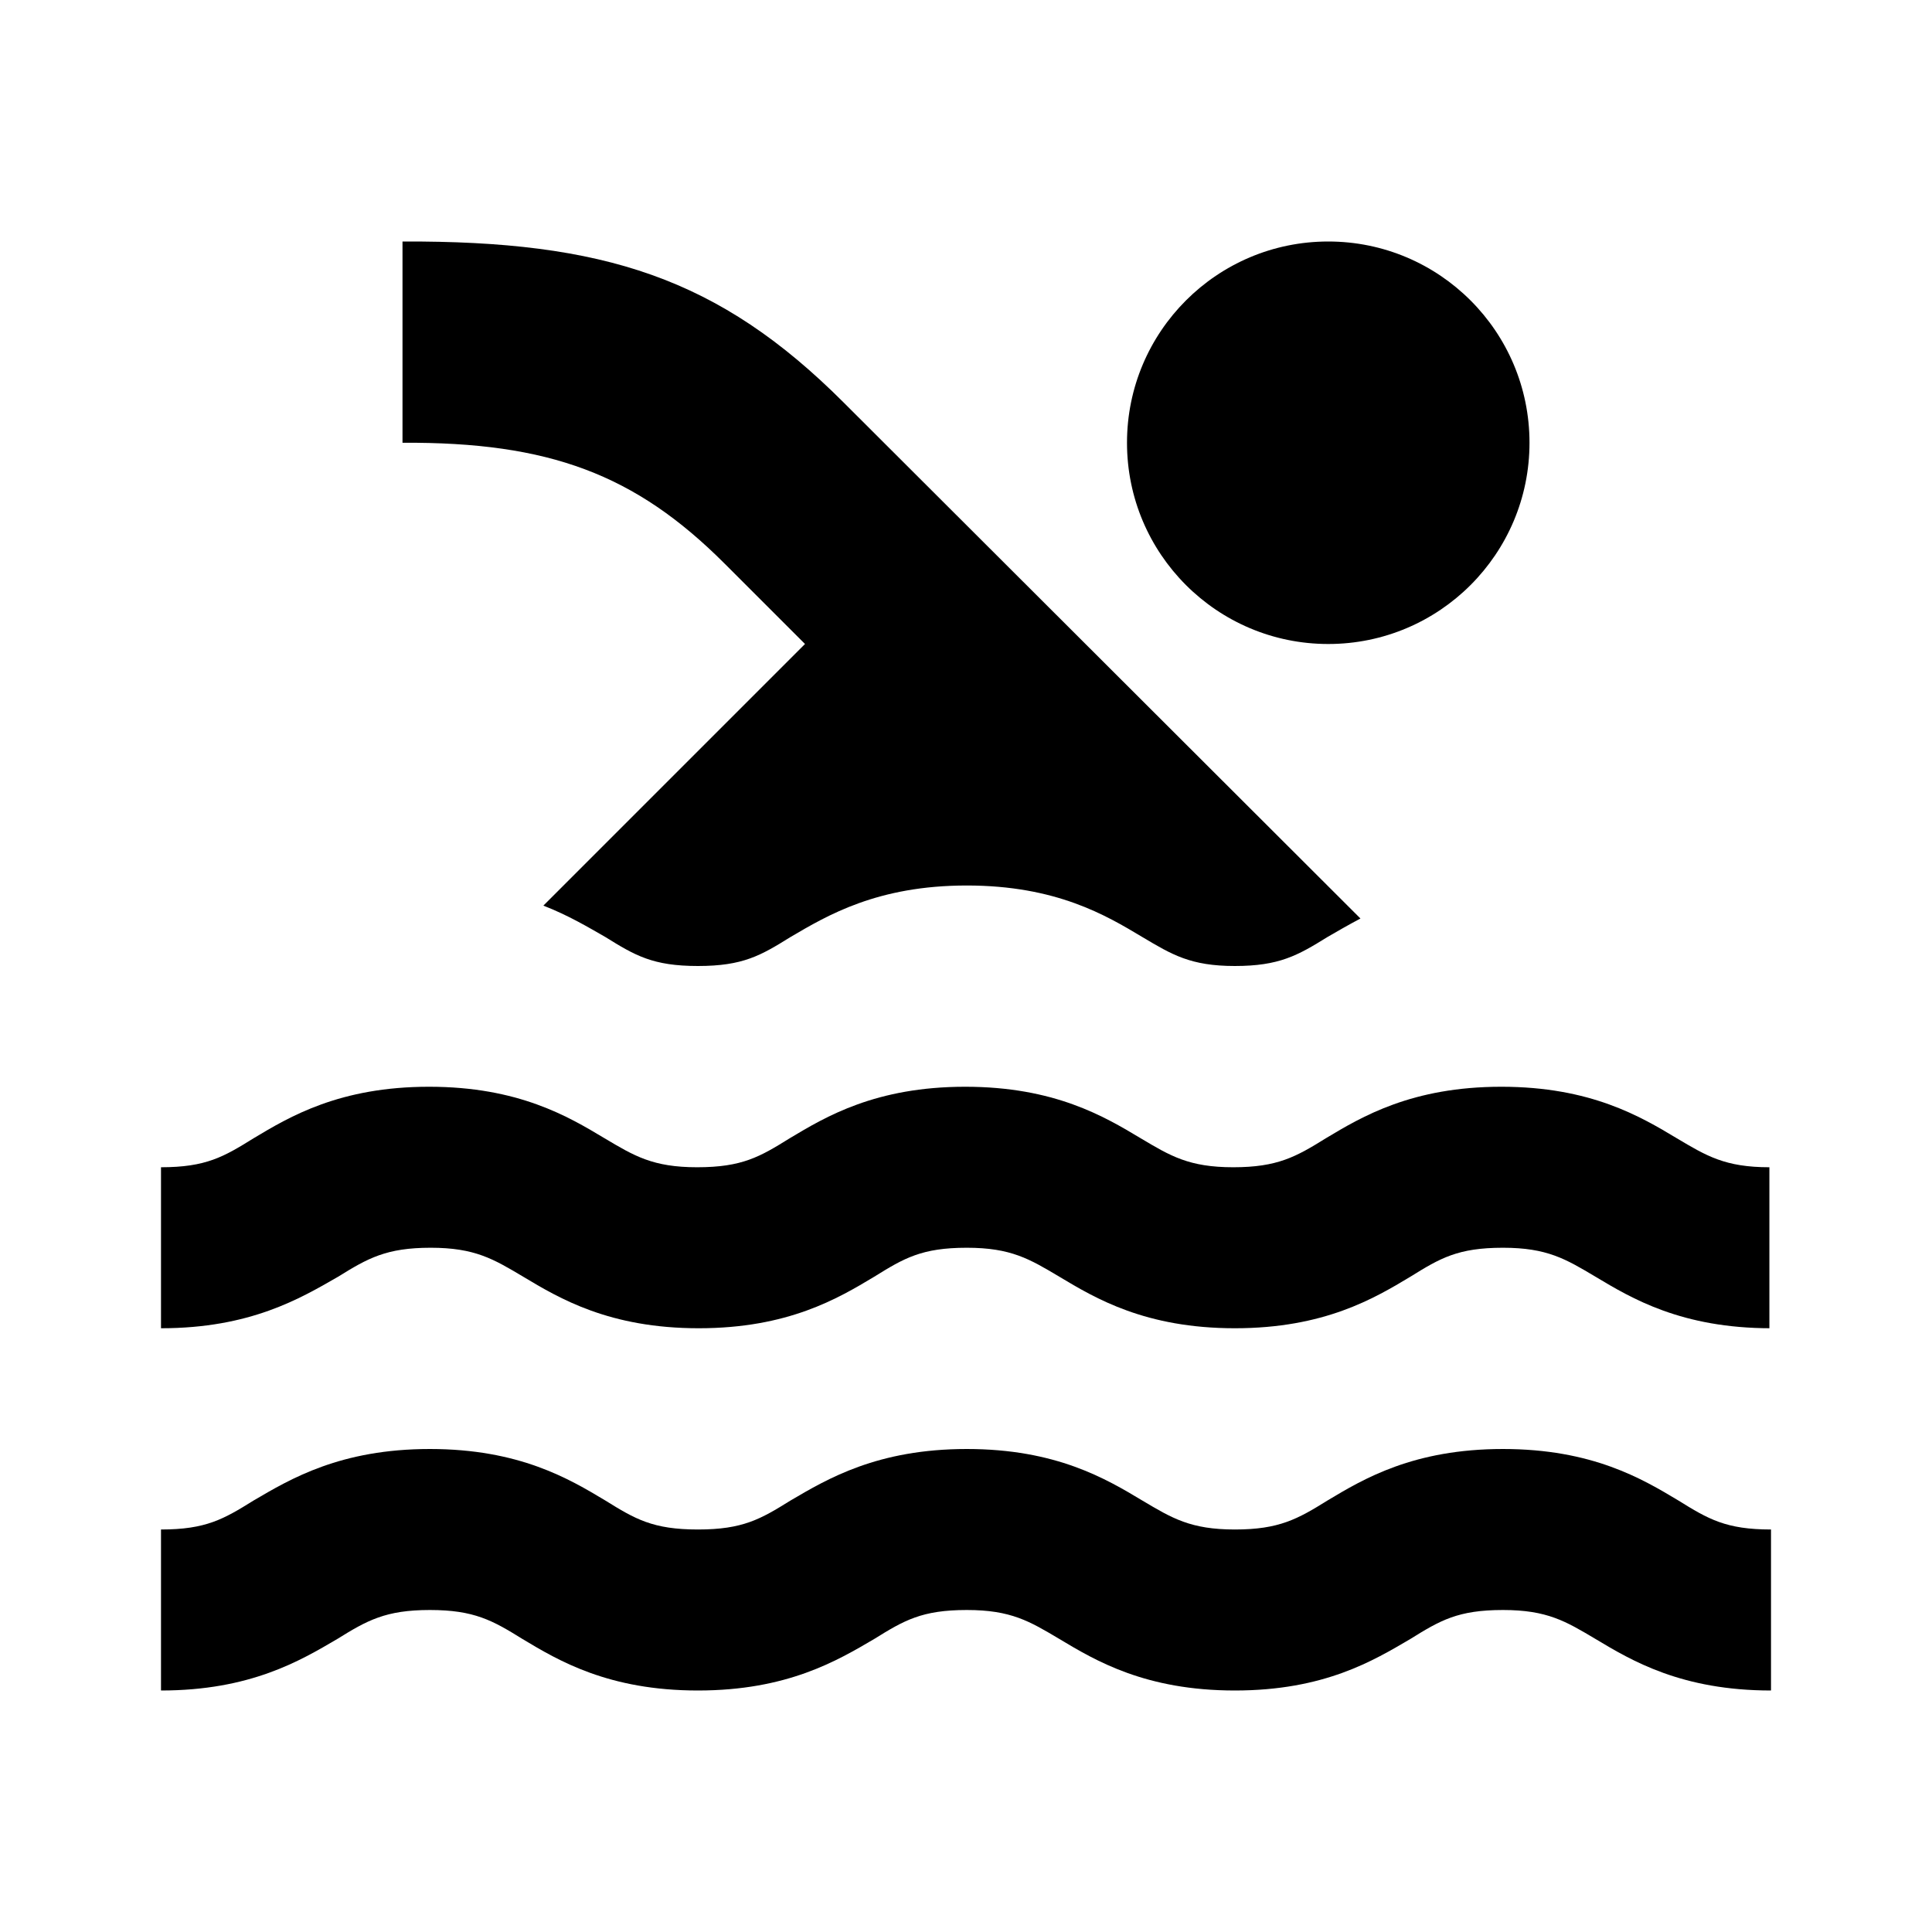
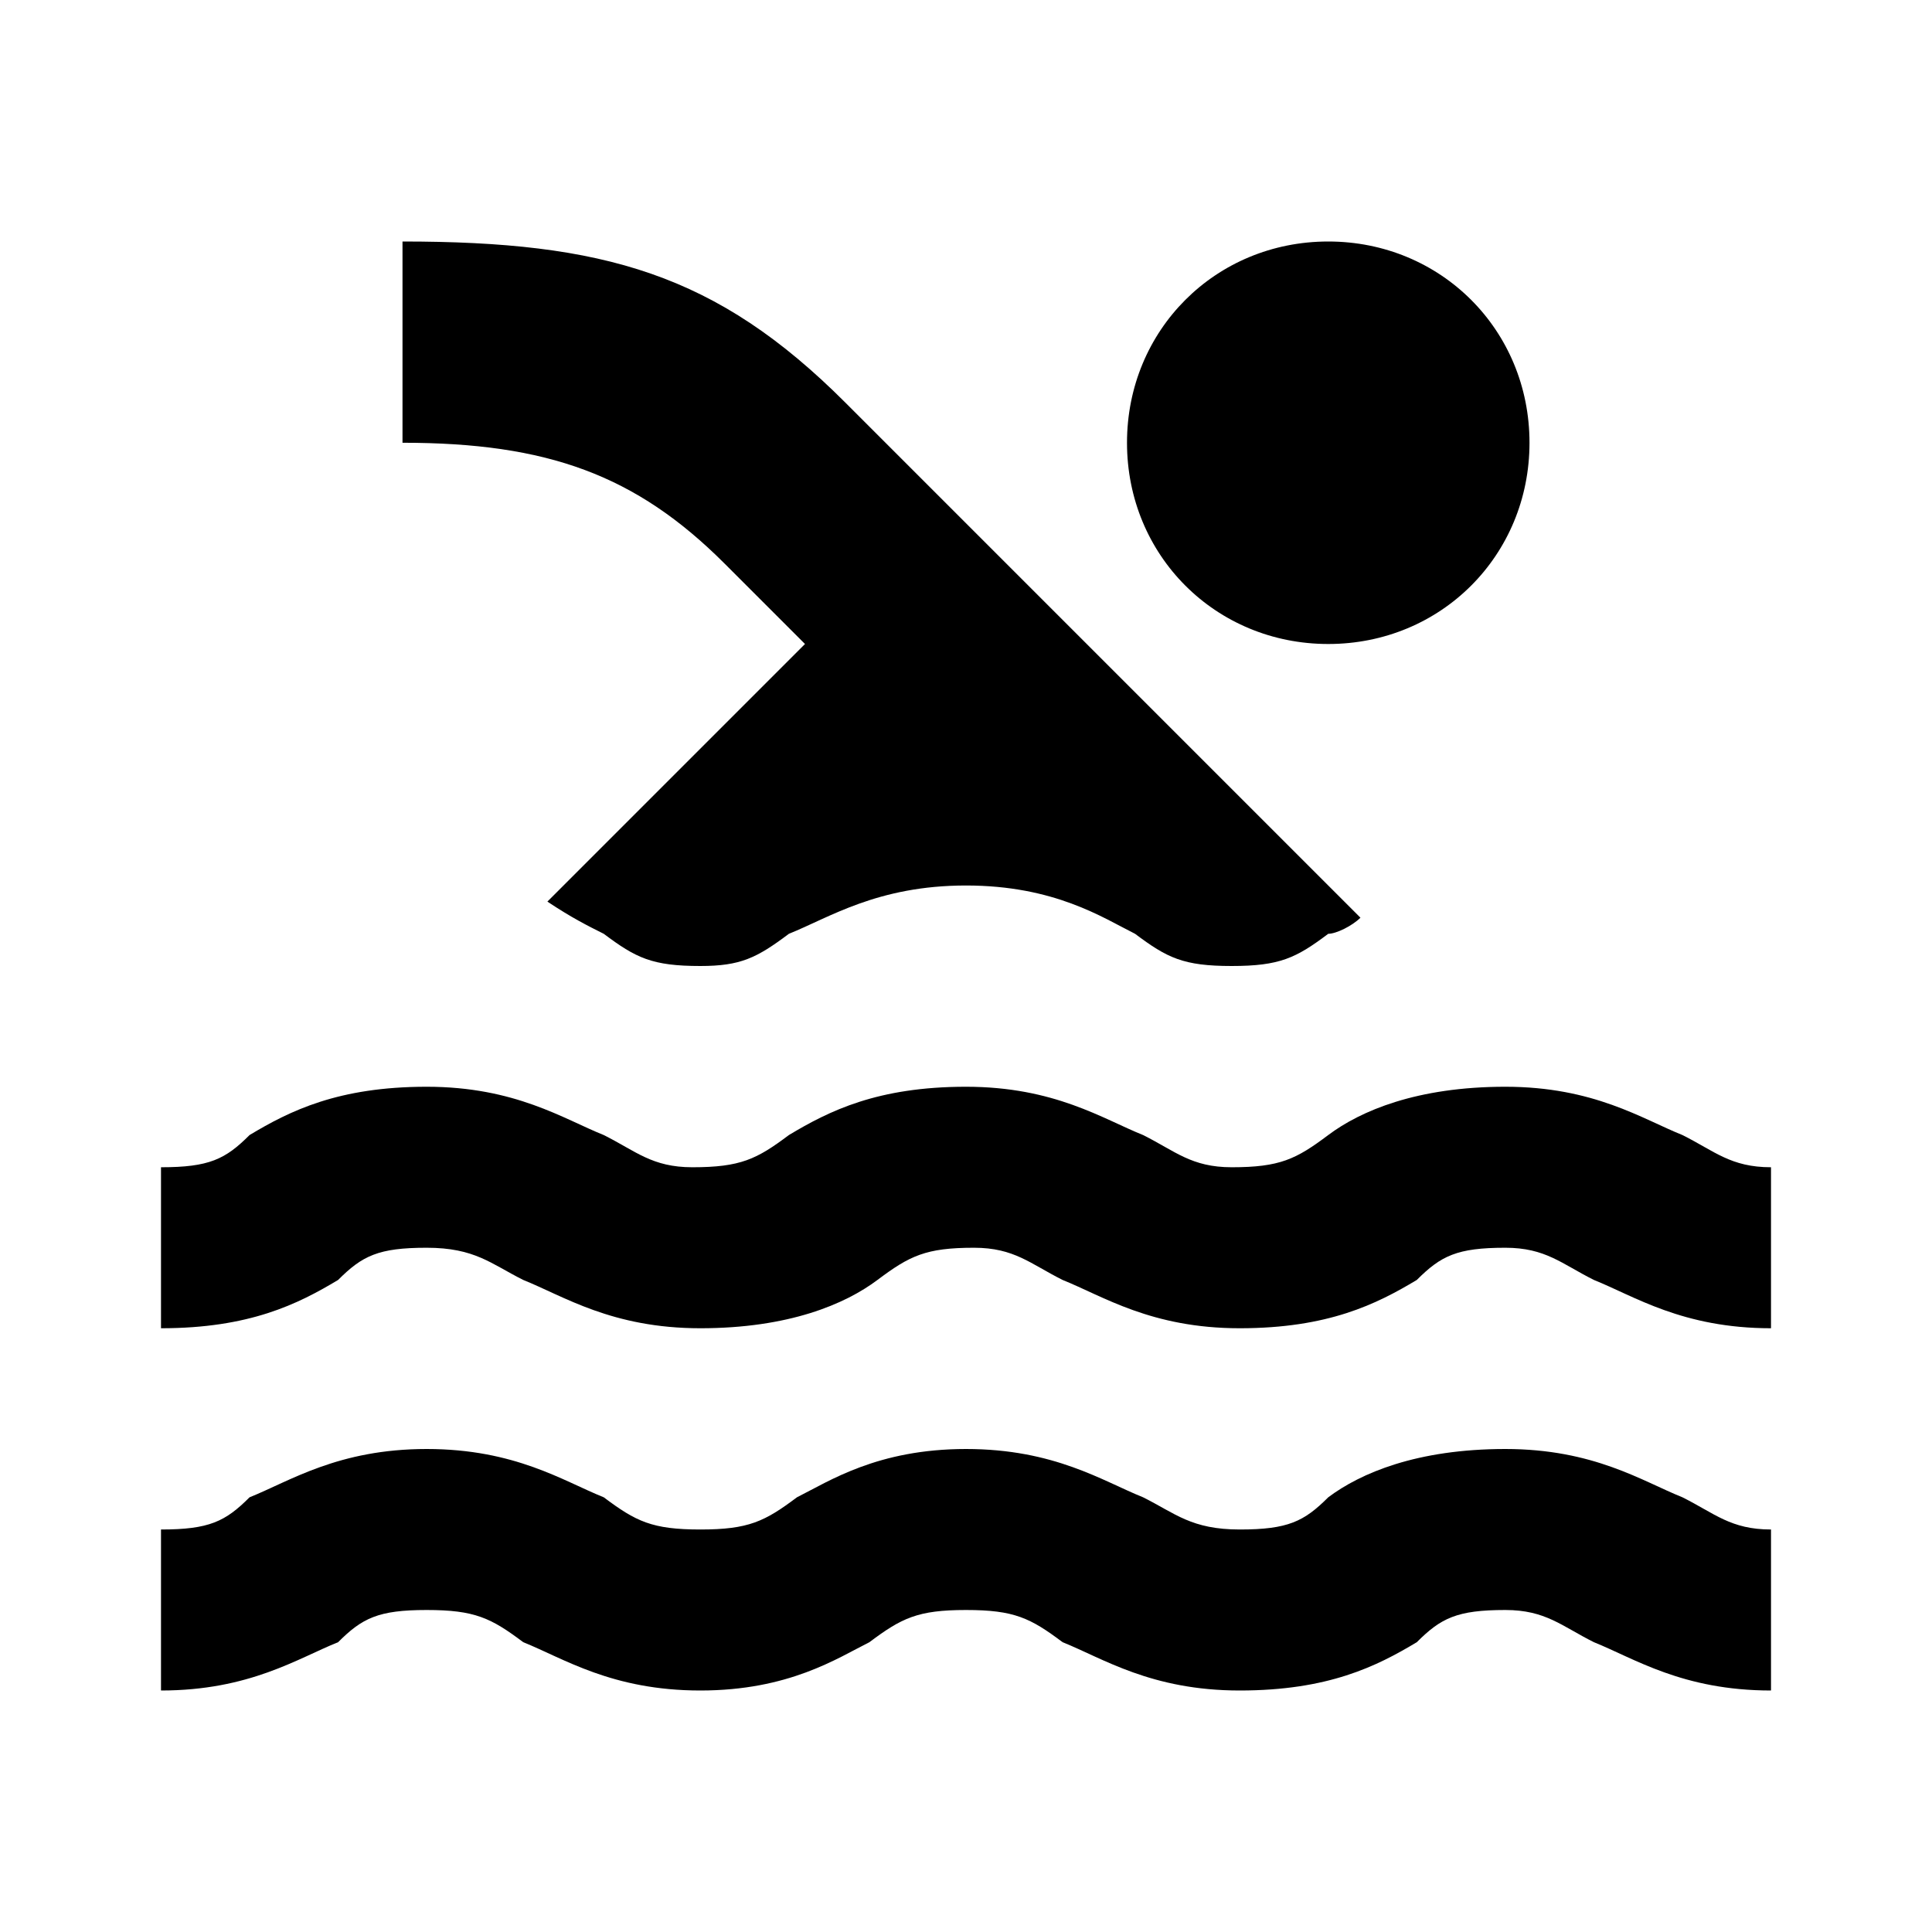
- <svg xmlns="http://www.w3.org/2000/svg" width="24" height="24" viewBox="0 0 24 24">
-   <path d="M22 21c-1.11 0-1.73-.37-2.18-.64-.37-.22-.6-.36-1.15-.36-.56 0-.78.13-1.15.36-.46.27-1.07.64-2.18.64s-1.73-.37-2.18-.64c-.37-.22-.6-.36-1.15-.36-.56 0-.78.13-1.15.36-.46.27-1.08.64-2.19.64-1.11 0-1.73-.37-2.18-.64-.37-.23-.6-.36-1.15-.36s-.78.13-1.15.36c-.46.27-1.08.64-2.19.64v-2c.56 0 .78-.13 1.15-.36.46-.27 1.08-.64 2.19-.64s1.73.37 2.18.64c.37.23.59.36 1.15.36.56 0 .78-.13 1.15-.36.46-.27 1.08-.64 2.19-.64 1.11 0 1.73.37 2.18.64.37.22.6.36 1.15.36s.78-.13 1.15-.36c.45-.27 1.07-.64 2.18-.64s1.73.37 2.18.64c.37.23.59.36 1.15.36v2zm0-4.5c-1.11 0-1.73-.37-2.18-.64-.37-.22-.6-.36-1.15-.36-.56 0-.78.13-1.15.36-.45.27-1.07.64-2.18.64s-1.73-.37-2.18-.64c-.37-.22-.6-.36-1.15-.36-.56 0-.78.13-1.15.36-.45.27-1.07.64-2.18.64s-1.73-.37-2.18-.64c-.37-.22-.6-.36-1.15-.36s-.78.13-1.15.36c-.47.27-1.09.64-2.2.64v-2c.56 0 .78-.13 1.15-.36.45-.27 1.07-.64 2.18-.64s1.73.37 2.18.64c.37.22.6.36 1.15.36.56 0 .78-.13 1.15-.36.45-.27 1.07-.64 2.18-.64s1.73.37 2.18.64c.37.22.6.36 1.15.36s.78-.13 1.15-.36c.45-.27 1.07-.64 2.18-.64s1.73.37 2.18.64c.37.22.6.36 1.15.36v2zM8.67 12c.56 0 .78-.13 1.15-.36.46-.27 1.08-.64 2.19-.64 1.11 0 1.73.37 2.18.64.37.22.6.36 1.15.36s.78-.13 1.15-.36c.12-.07.26-.15.41-.23L10.48 5C8.93 3.45 7.5 2.99 5 3v2.5c1.82-.01 2.89.39 4 1.5l1 1-3.25 3.25c.31.12.56.27.77.39.37.23.59.36 1.15.36z" />
-   <circle cx="16.5" cy="5.5" r="2.5" />
-   <path fill="none" d="M0 0h24v24H0z" />
+ <svg xmlns="http://www.w3.org/2000/svg" version="1.1" id="Layer_1" x="0px" y="0px" viewBox="0 0 24 24" style="enable-background:new 0 0 24 24;" xml:space="preserve">
+   <path id="path-1_1_" class="st0" d="M22,21c-1.1,0-1.7-0.4-2.2-0.6c-0.4-0.2-0.6-0.4-1.1-0.4c-0.6,0-0.8,0.1-1.1,0.4  c-0.5,0.3-1.1,0.6-2.2,0.6s-1.7-0.4-2.2-0.6C12.8,20.1,12.6,20,12,20s-0.8,0.1-1.2,0.4c-0.4,0.2-1,0.6-2.1,0.6S7,20.6,6.5,20.4  C6.1,20.1,5.9,20,5.3,20s-0.8,0.1-1.1,0.4C3.7,20.6,3.1,21,2,21v-2c0.6,0,0.8-0.1,1.1-0.4C3.6,18.4,4.2,18,5.3,18s1.7,0.4,2.2,0.6  C7.9,18.9,8.1,19,8.7,19c0.6,0,0.8-0.1,1.2-0.4c0.4-0.2,1-0.6,2.1-0.6s1.7,0.4,2.2,0.6c0.4,0.2,0.6,0.4,1.2,0.4  c0.6,0,0.8-0.1,1.1-0.4c0.4-0.3,1.1-0.6,2.2-0.6c1.1,0,1.7,0.4,2.2,0.6c0.4,0.2,0.6,0.4,1.1,0.4V21z M22,16.5  c-1.1,0-1.7-0.4-2.2-0.6c-0.4-0.2-0.6-0.4-1.1-0.4c-0.6,0-0.8,0.1-1.1,0.4c-0.5,0.3-1.1,0.6-2.2,0.6s-1.7-0.4-2.2-0.6  c-0.4-0.2-0.6-0.4-1.1-0.4c-0.6,0-0.8,0.1-1.2,0.4c-0.4,0.3-1.1,0.6-2.2,0.6S7,16.1,6.5,15.9c-0.4-0.2-0.6-0.4-1.2-0.4  s-0.8,0.1-1.1,0.4c-0.5,0.3-1.1,0.6-2.2,0.6v-2c0.6,0,0.8-0.1,1.1-0.4c0.5-0.3,1.1-0.6,2.2-0.6s1.7,0.4,2.2,0.6  c0.4,0.2,0.6,0.4,1.1,0.4c0.6,0,0.8-0.1,1.2-0.4c0.5-0.3,1.1-0.6,2.2-0.6s1.7,0.4,2.2,0.6c0.4,0.2,0.6,0.4,1.1,0.4  c0.6,0,0.8-0.1,1.2-0.4c0.4-0.3,1.1-0.6,2.2-0.6c1.1,0,1.7,0.4,2.2,0.6c0.4,0.2,0.6,0.4,1.1,0.4V16.5L22,16.5z M8.7,12  c-0.6,0-0.8-0.1-1.2-0.4c-0.2-0.1-0.4-0.2-0.7-0.4L10,8L9,7C7.9,5.9,6.8,5.5,5,5.5V3c2.5,0,3.9,0.4,5.5,2l6.4,6.4  c-0.1,0.1-0.3,0.2-0.4,0.2c-0.4,0.3-0.6,0.4-1.2,0.4c-0.6,0-0.8-0.1-1.2-0.4c-0.4-0.2-1-0.6-2.1-0.6s-1.7,0.4-2.2,0.6  C9.4,11.9,9.2,12,8.7,12z M16.5,8C15.1,8,14,6.9,14,5.5S15.1,3,16.5,3S19,4.1,19,5.5S17.9,8,16.5,8z" />
</svg>
